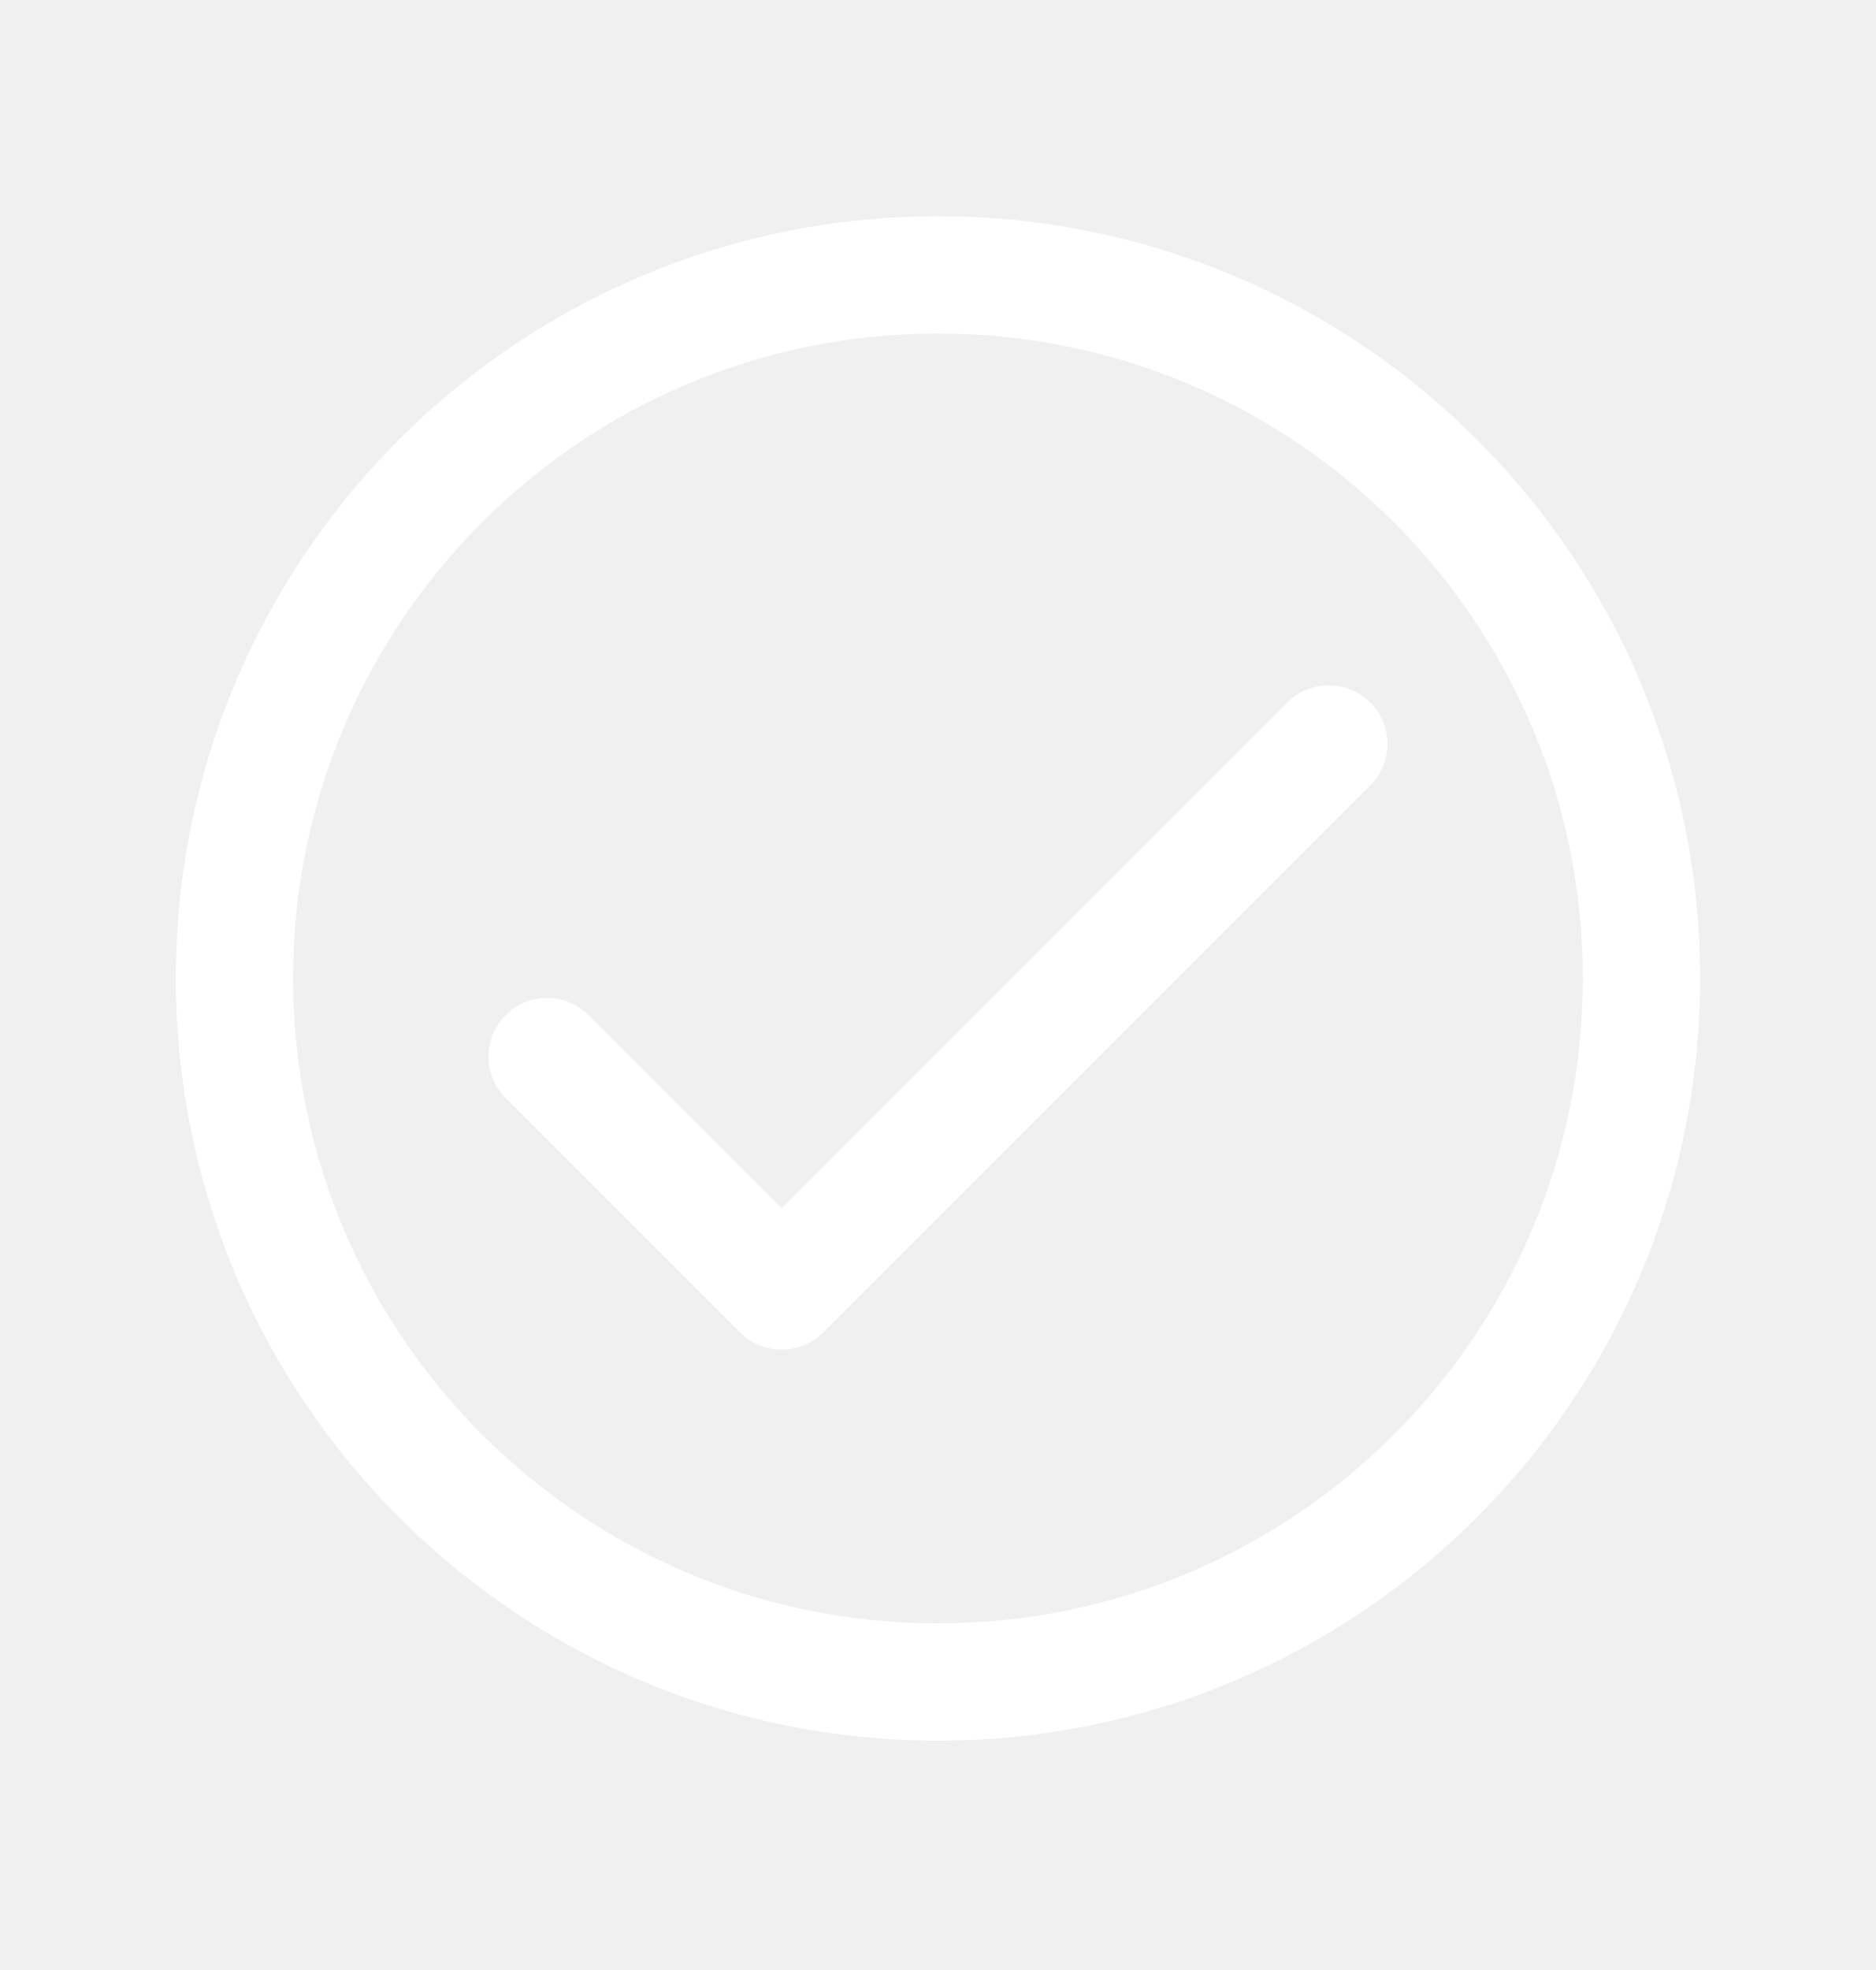
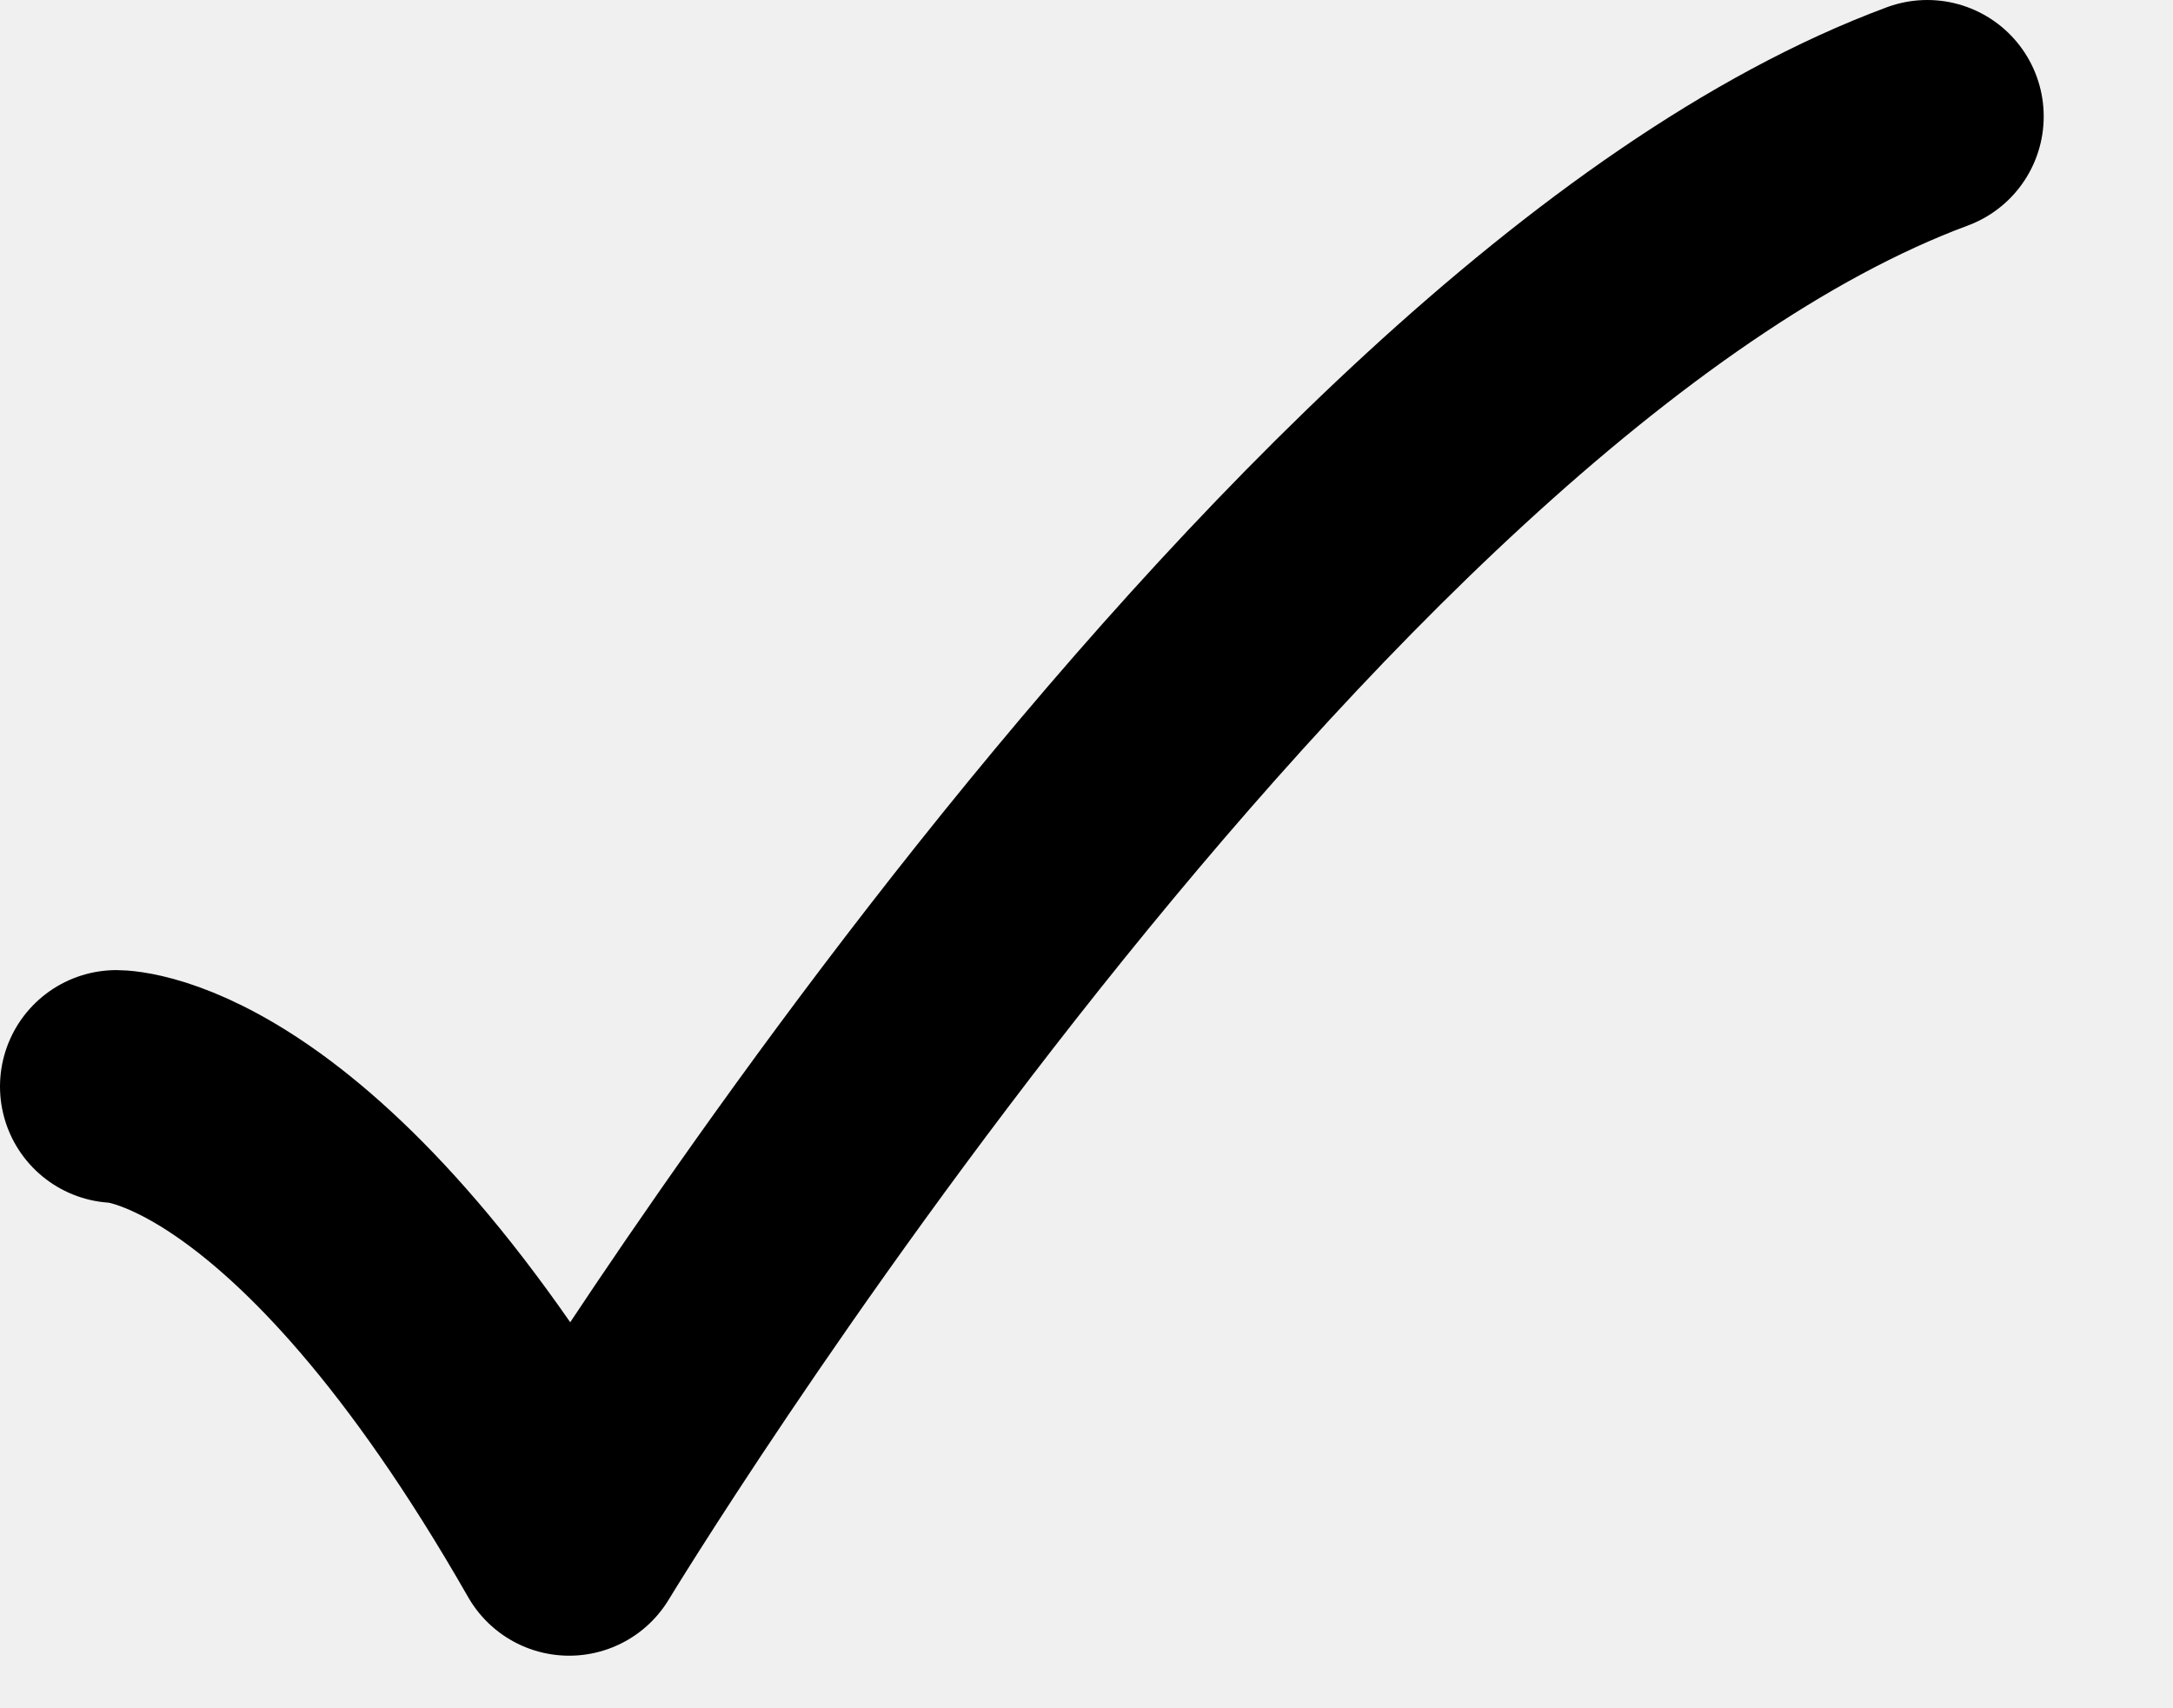
- <svg xmlns="http://www.w3.org/2000/svg" width="20" height="21" viewBox="0 0 20 21" fill="none">
-   <path d="M14.609 8.372C14.853 8.128 14.853 7.732 14.609 7.488C14.364 7.244 13.969 7.244 13.725 7.488L14.609 8.372ZM8.333 13.763L7.891 14.205C8.135 14.449 8.531 14.449 8.775 14.205L8.333 13.763ZM6.275 10.821C6.031 10.577 5.635 10.577 5.391 10.821C5.147 11.065 5.147 11.461 5.391 11.705L6.275 10.821ZM13.725 7.488L7.891 13.321L8.775 14.205L14.609 8.372L13.725 7.488ZM5.391 11.705L7.891 14.205L8.775 13.321L6.275 10.821L5.391 11.705ZM16.875 10.43C16.875 14.227 13.797 17.305 10 17.305V18.555C14.487 18.555 18.125 14.917 18.125 10.43H16.875ZM10 17.305C6.203 17.305 3.125 14.227 3.125 10.43H1.875C1.875 14.917 5.513 18.555 10 18.555V17.305ZM3.125 10.43C3.125 6.633 6.203 3.555 10 3.555V2.305C5.513 2.305 1.875 5.942 1.875 10.43H3.125ZM10 3.555C13.797 3.555 16.875 6.633 16.875 10.43H18.125C18.125 5.942 14.487 2.305 10 2.305V3.555Z" fill="white" />
+ <svg xmlns="http://www.w3.org/2000/svg" width="14" height="11" viewBox="0 0 14 11" fill="none">
+   <path d="M0.75 7C0.75 7 2 7 3.667 9.917C3.667 9.917 8.299 2.278 12.417 0.75" stroke="black" stroke-width="1.5" stroke-linecap="round" stroke-linejoin="round" />
</svg>
